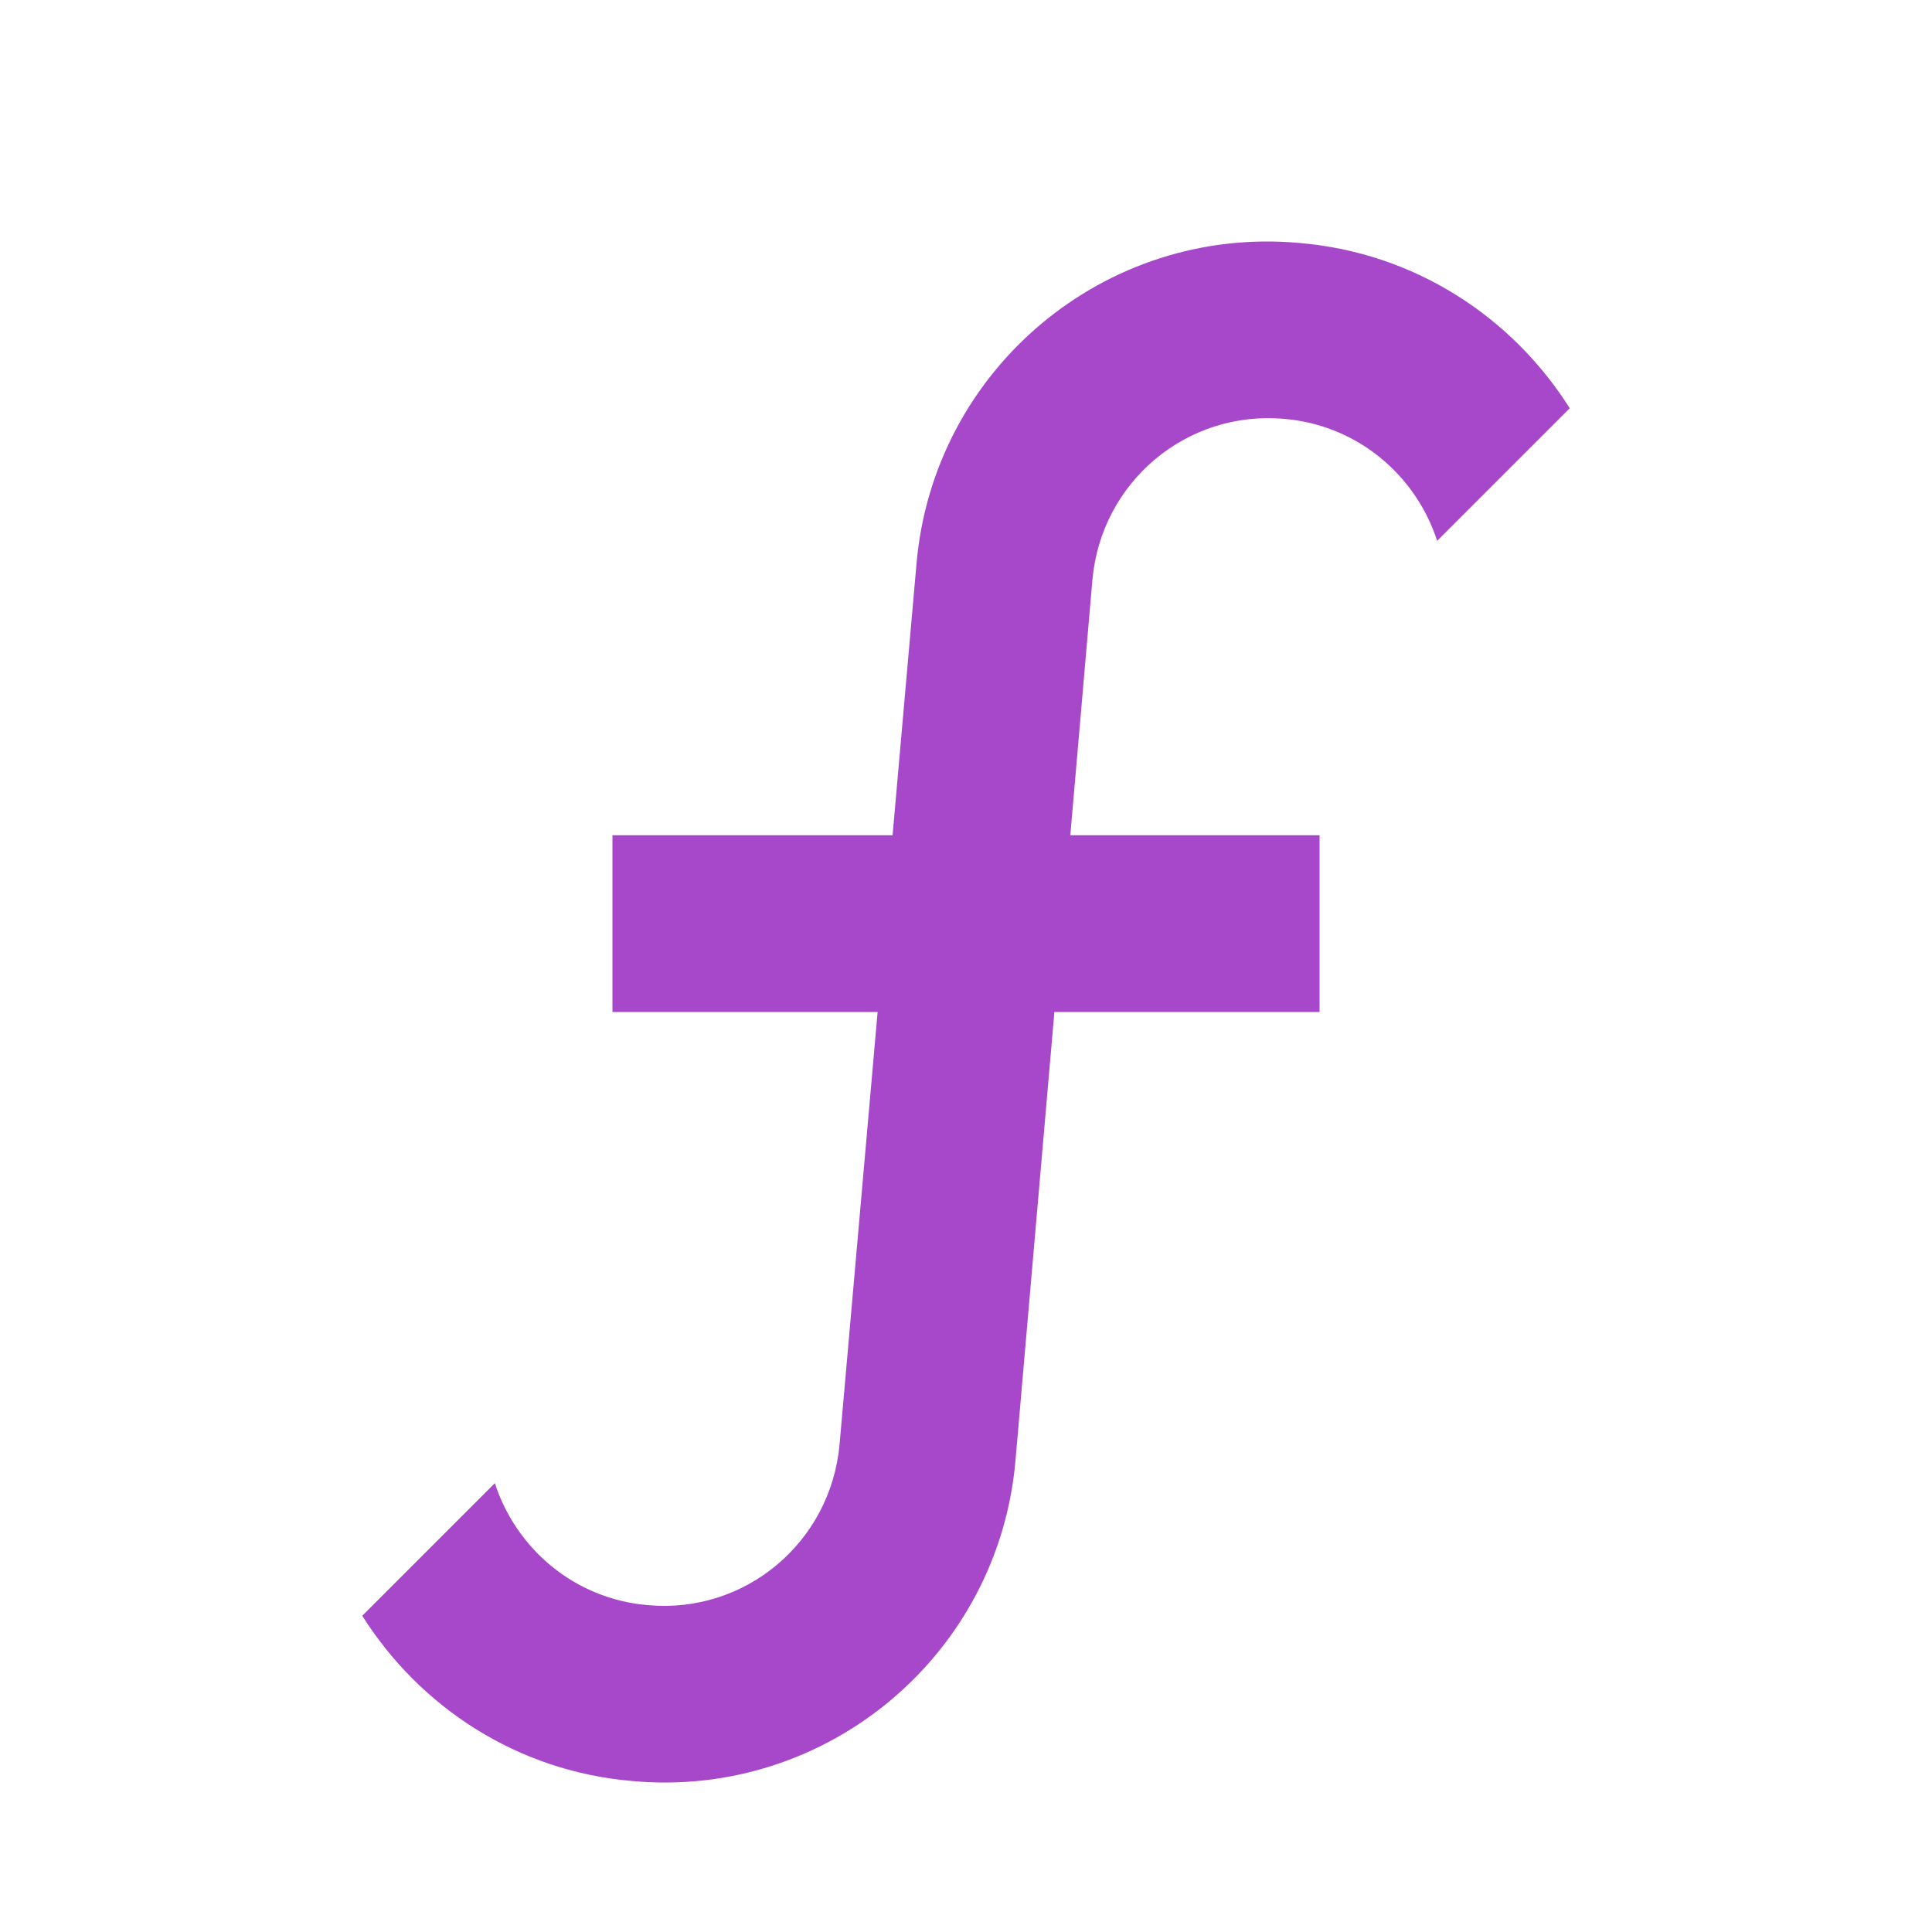
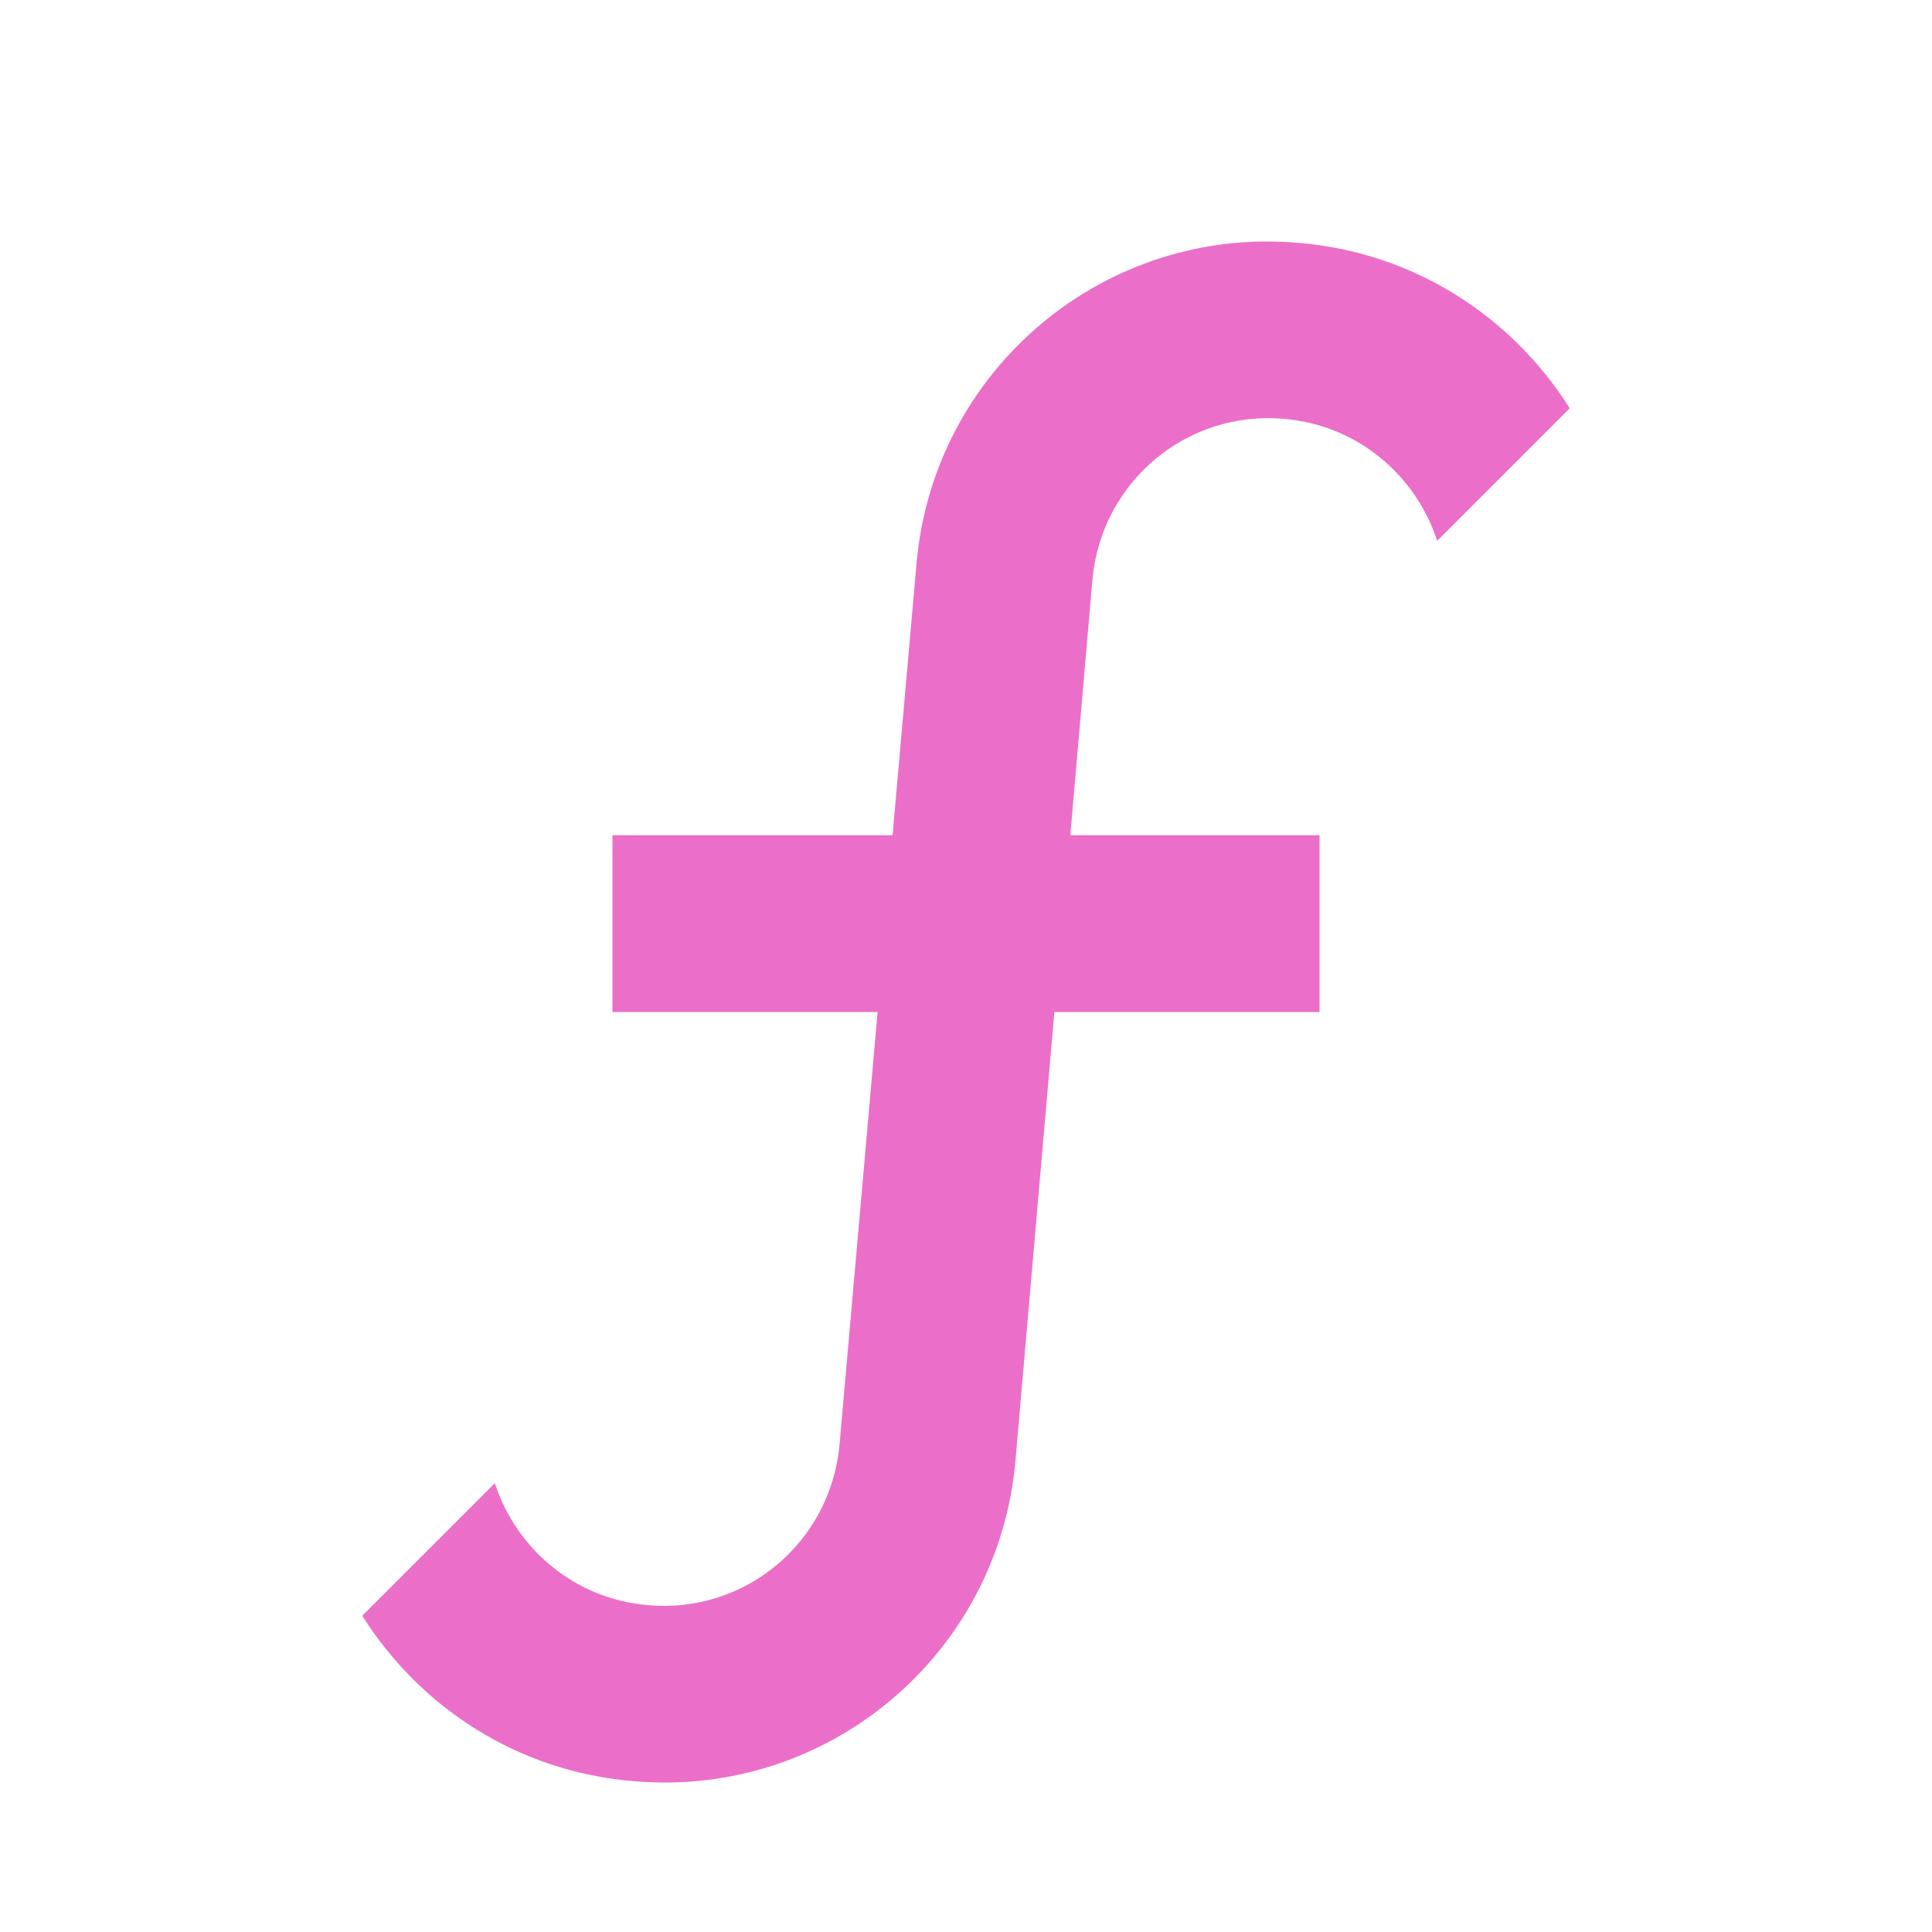
<svg xmlns="http://www.w3.org/2000/svg" width="16" height="16" viewBox="0 0 16 16" fill="none">
-   <path d="M10.635 3.469C9.83 3.396 9.12 3.989 9.047 4.801L8.864 6.917H10.928V8.381H8.732L8.41 12.093C8.271 13.703 6.851 14.896 5.24 14.75C4.281 14.67 3.476 14.135 3 13.381L4.098 12.283C4.274 12.825 4.757 13.242 5.365 13.293C6.17 13.367 6.88 12.774 6.953 11.961L7.268 8.381H5.072V6.917H7.392L7.59 4.67C7.729 3.059 9.149 1.866 10.76 2.012C11.719 2.093 12.524 2.627 13 3.381L11.902 4.479C11.726 3.937 11.243 3.52 10.635 3.469Z" fill="#A748CB" />
+   <path d="M10.635 3.469C9.83 3.396 9.12 3.989 9.047 4.801L8.864 6.917H10.928V8.381H8.732L8.41 12.093C8.271 13.703 6.851 14.896 5.24 14.75C4.281 14.67 3.476 14.135 3 13.381L4.098 12.283C4.274 12.825 4.757 13.242 5.365 13.293C6.17 13.367 6.88 12.774 6.953 11.961L7.268 8.381H5.072V6.917H7.392L7.59 4.67C7.729 3.059 9.149 1.866 10.76 2.012C11.719 2.093 12.524 2.627 13 3.381L11.902 4.479C11.726 3.937 11.243 3.52 10.635 3.469Z" fill="#eb6fc8" />
</svg>
